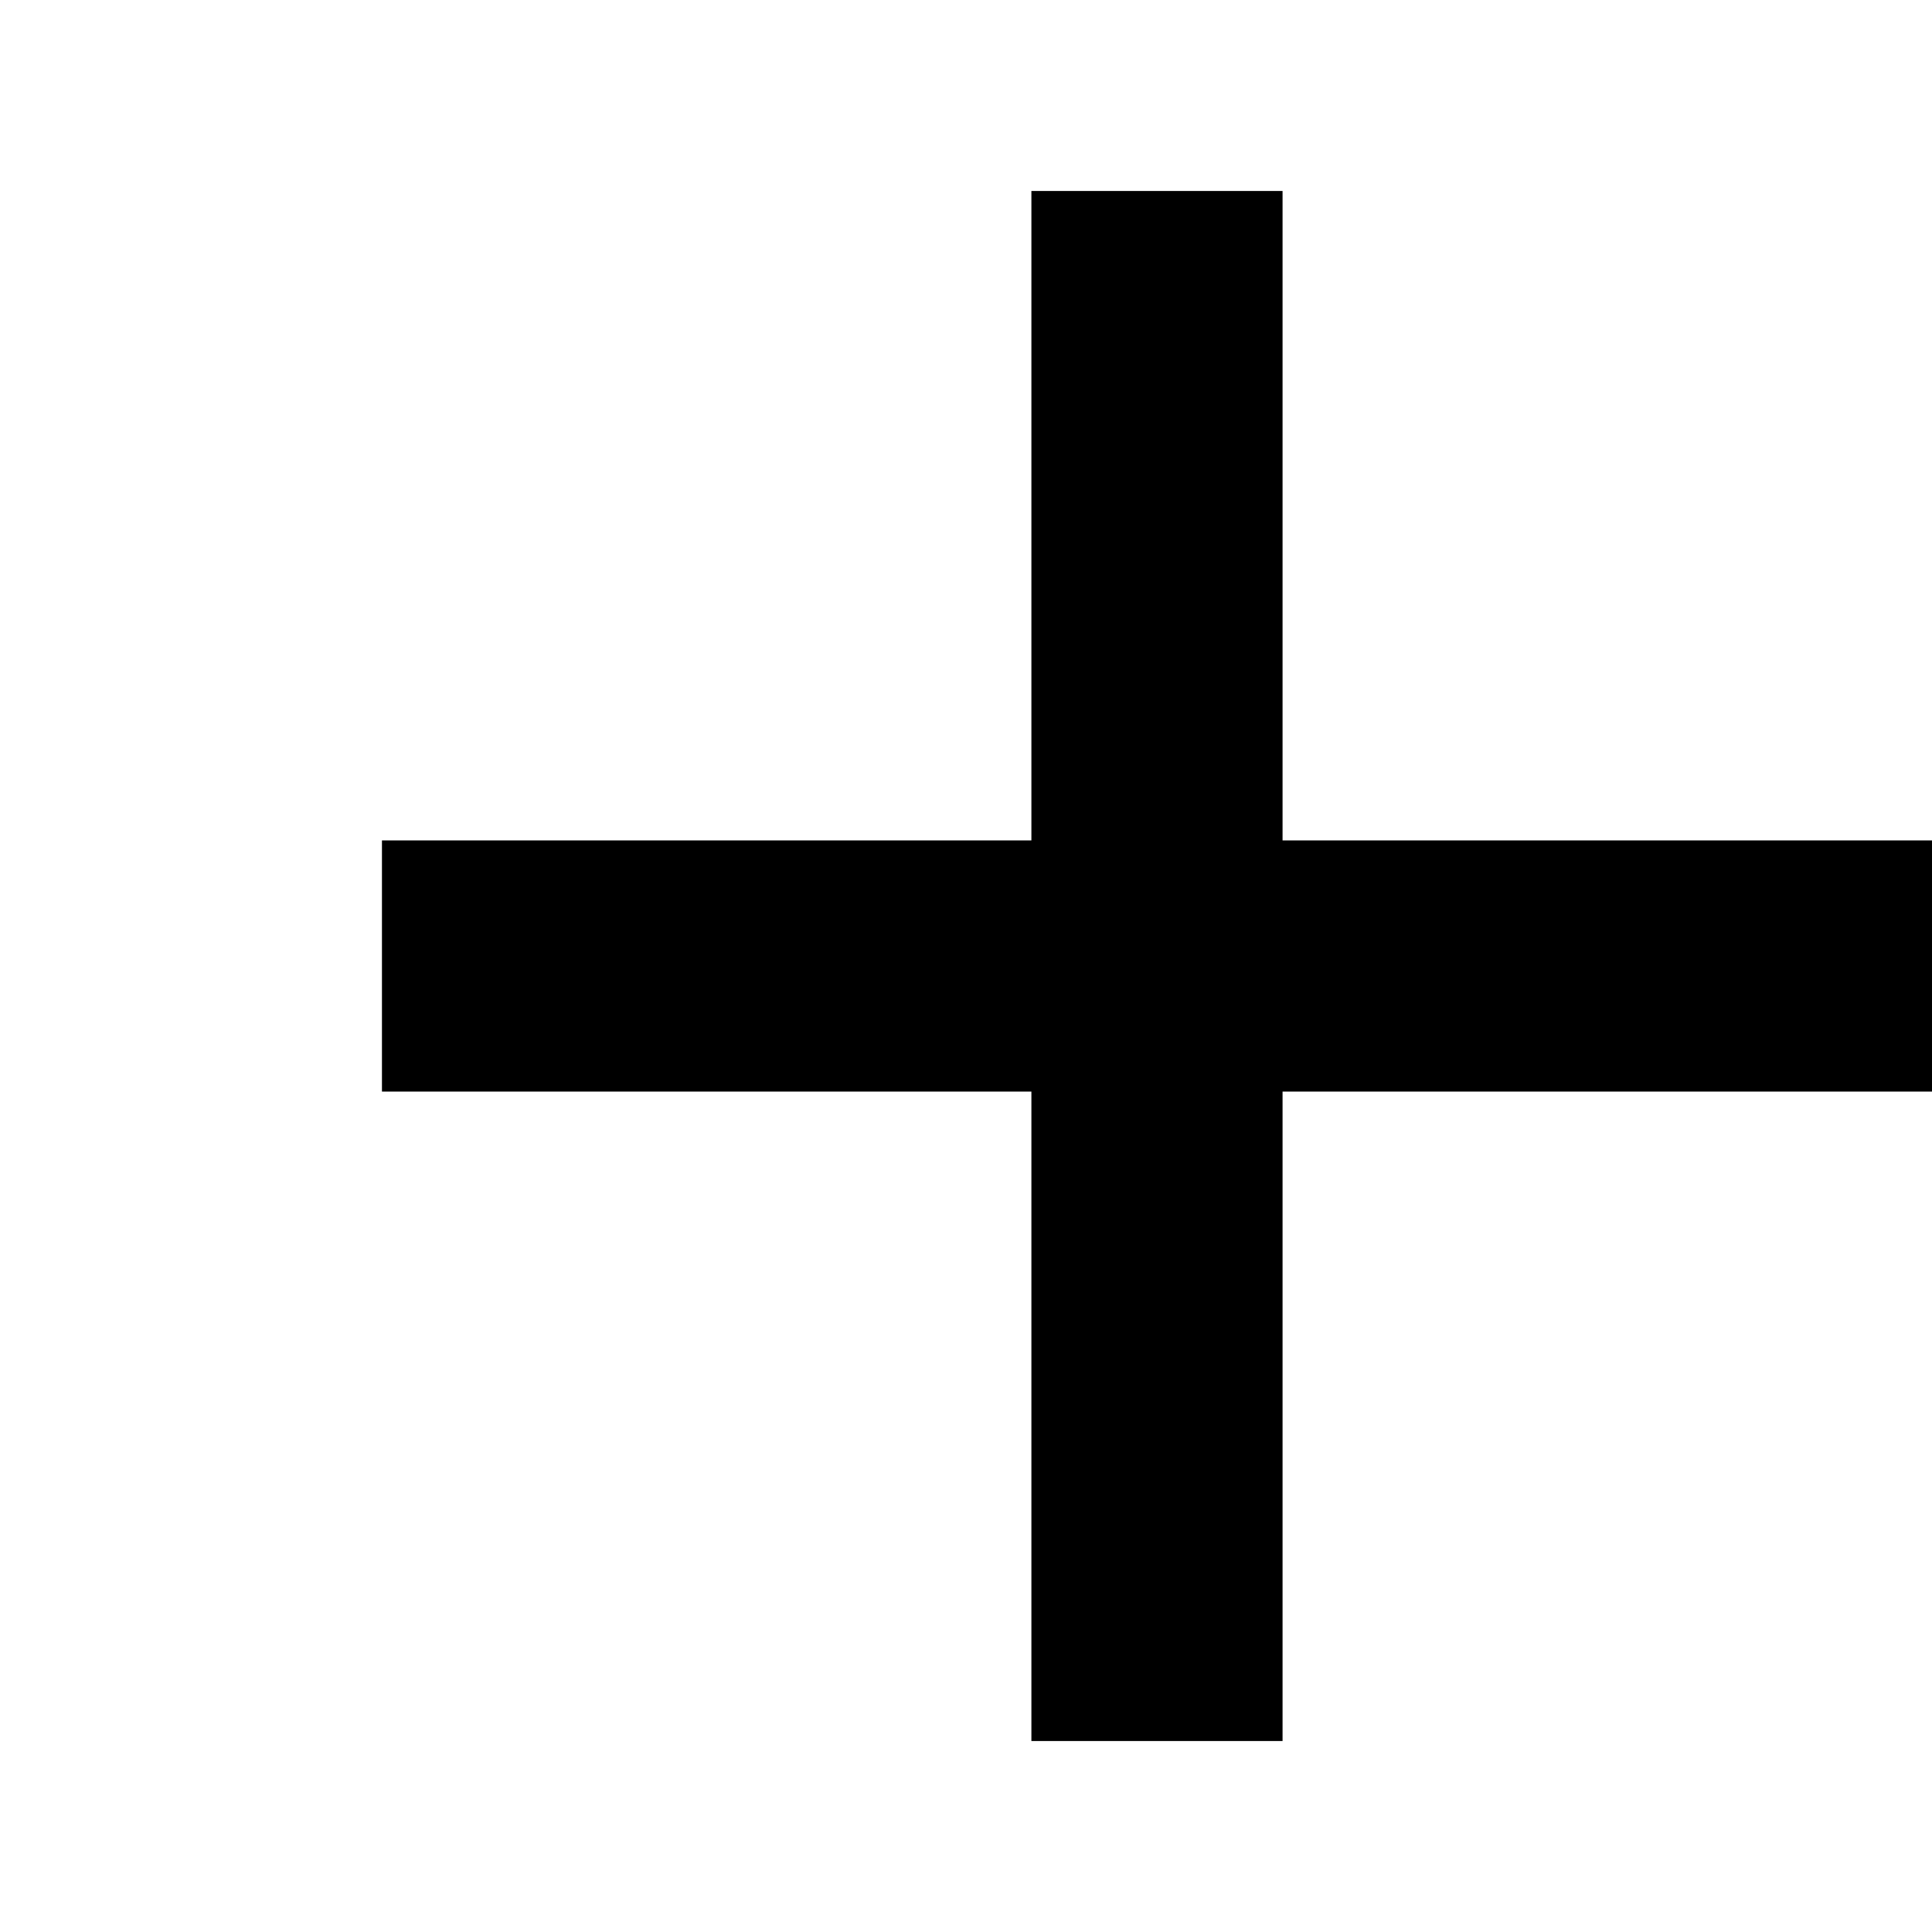
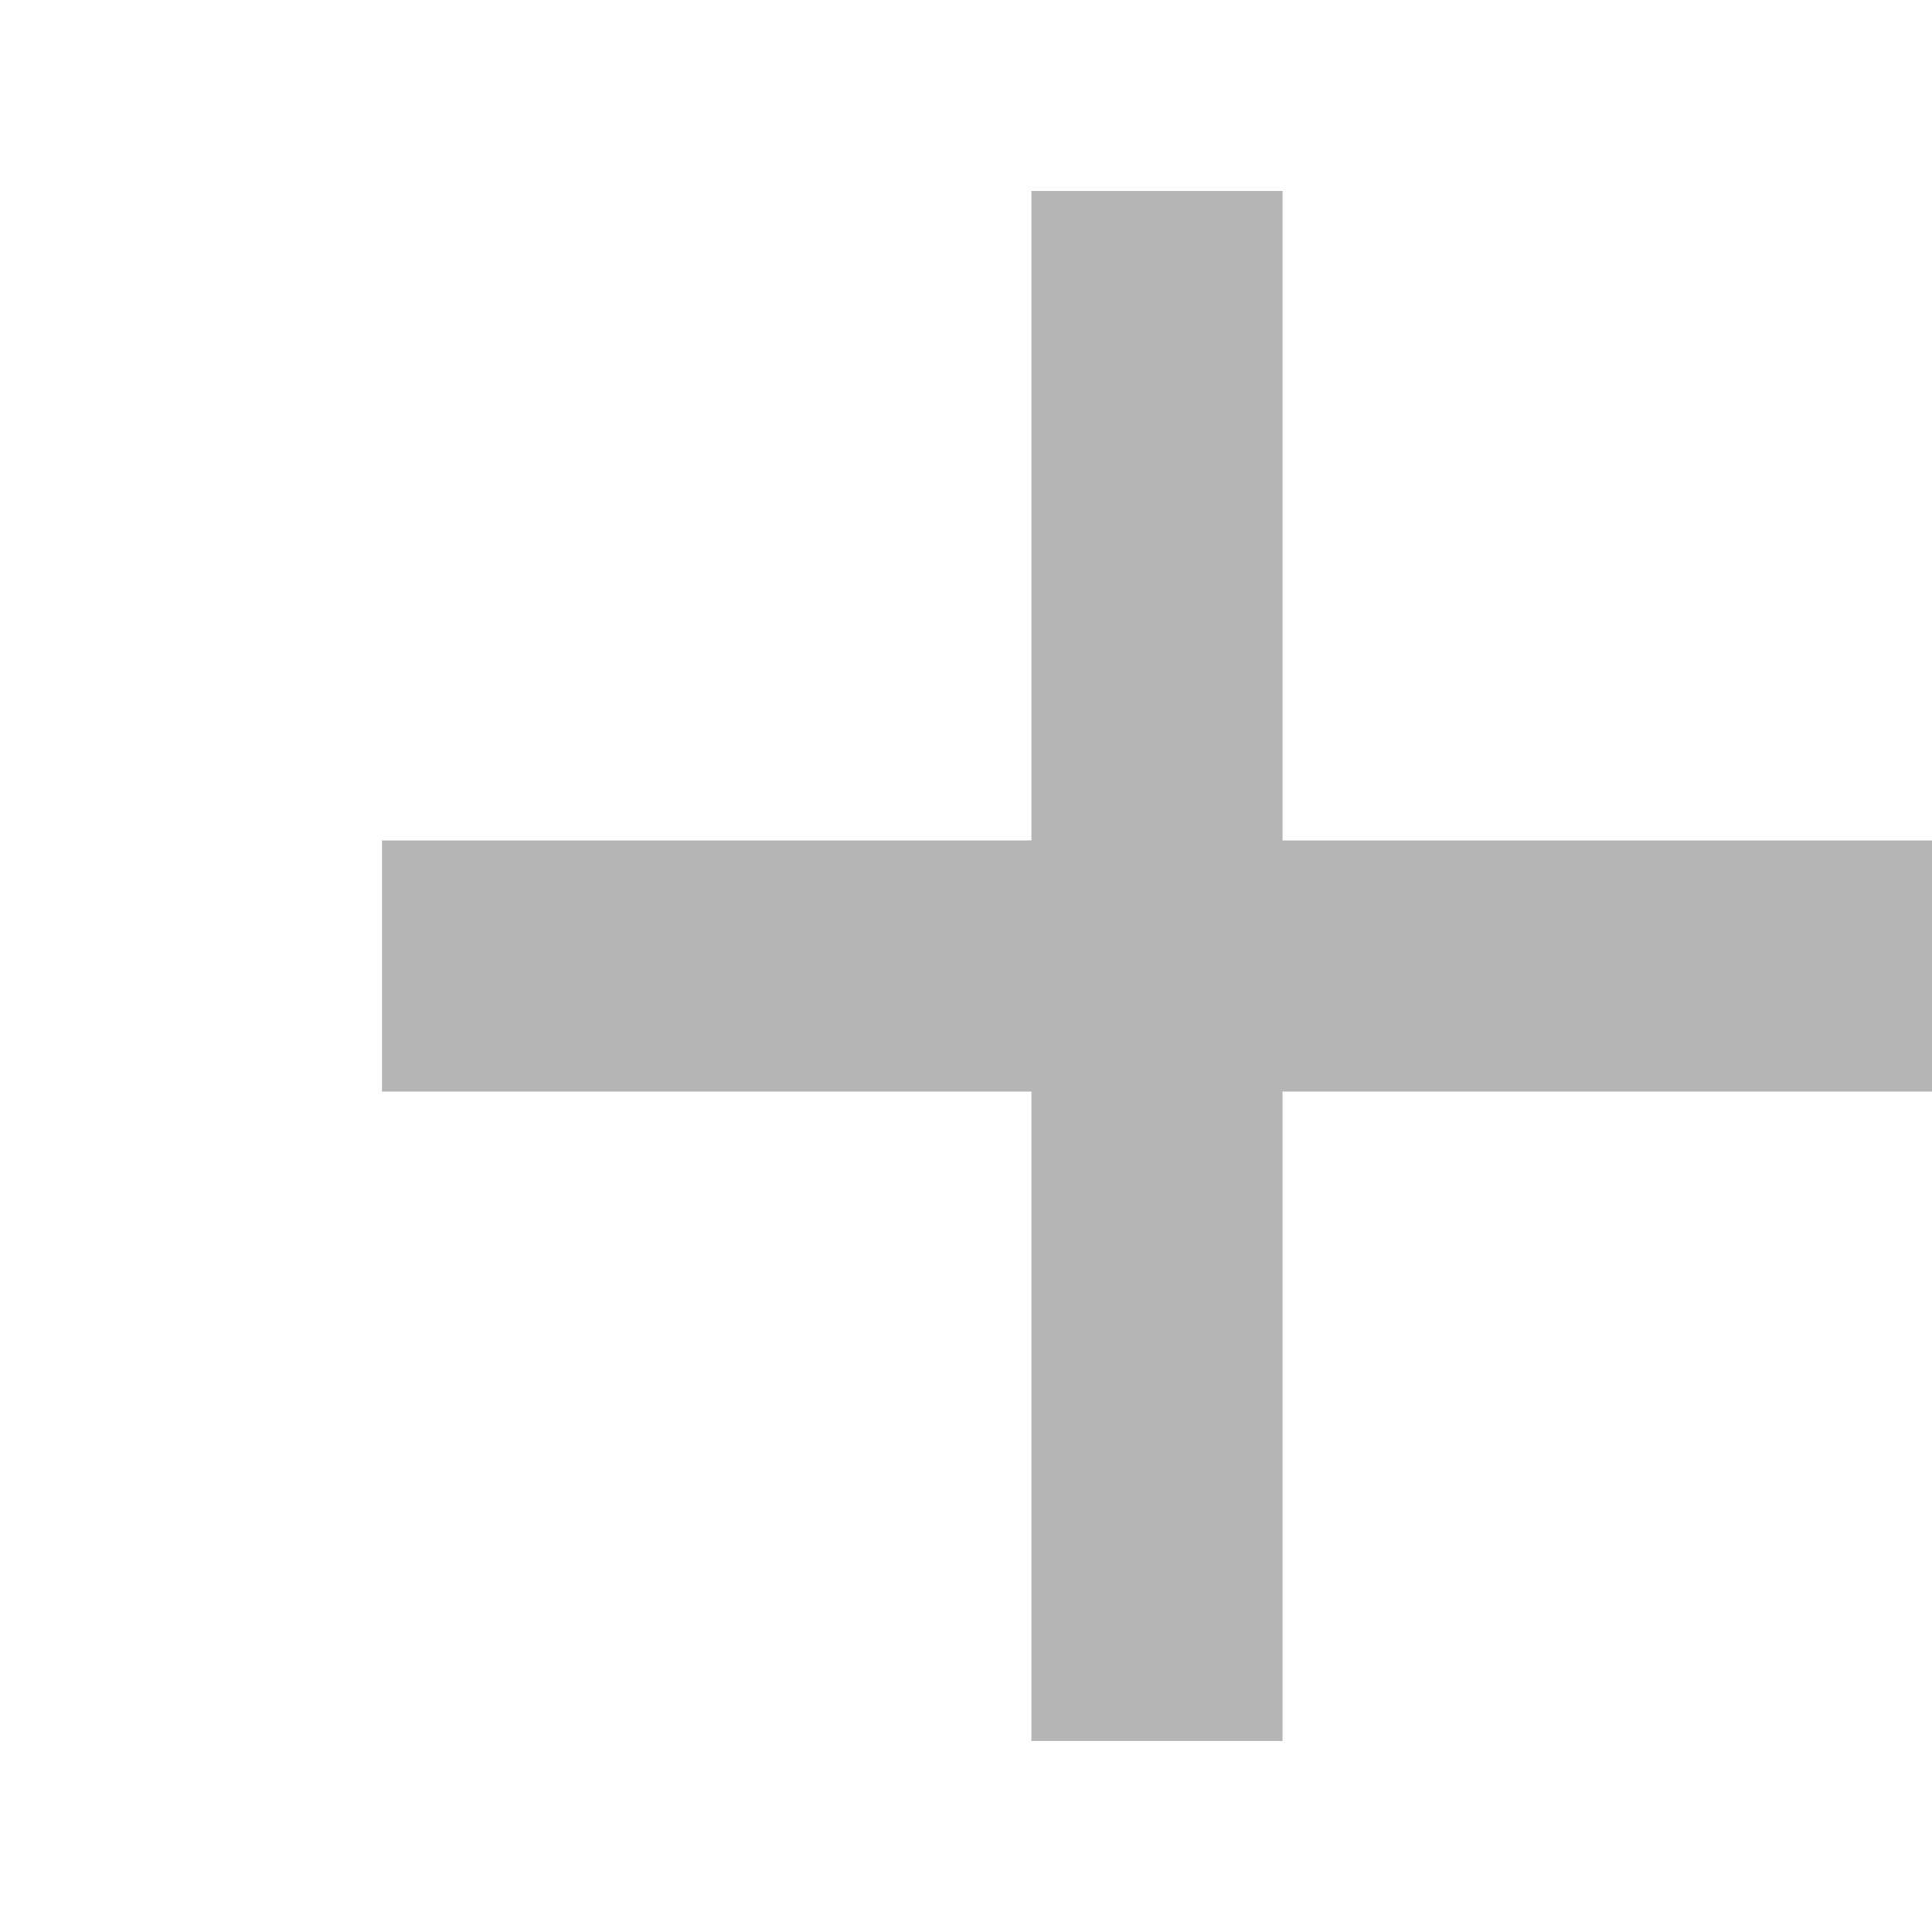
<svg xmlns="http://www.w3.org/2000/svg" version="1.1" id="Layer_1" x="0px" y="0px" width="100px" height="100px" viewBox="0 0 100 100" enable-background="new 0 0 100 100" xml:space="preserve">
-   <line fill="none" stroke="#000000" stroke-width="13" stroke-miterlimit="10" x1="59.885" y1="9.885" x2="59.885" y2="90.115" />
-   <line fill="none" stroke="#000000" stroke-width="13" stroke-miterlimit="10" x1="100" y1="50" x2="19.77" y2="50" />
+   <line fill="none" stroke="#B5B5B5" stroke-width="13" stroke-miterlimit="10" x1="59.885" y1="9.885" x2="59.885" y2="90.115" />
+   <line fill="none" stroke="#B5B5B5" stroke-width="13" stroke-miterlimit="10" x1="100" y1="50" x2="19.77" y2="50" />
</svg>
